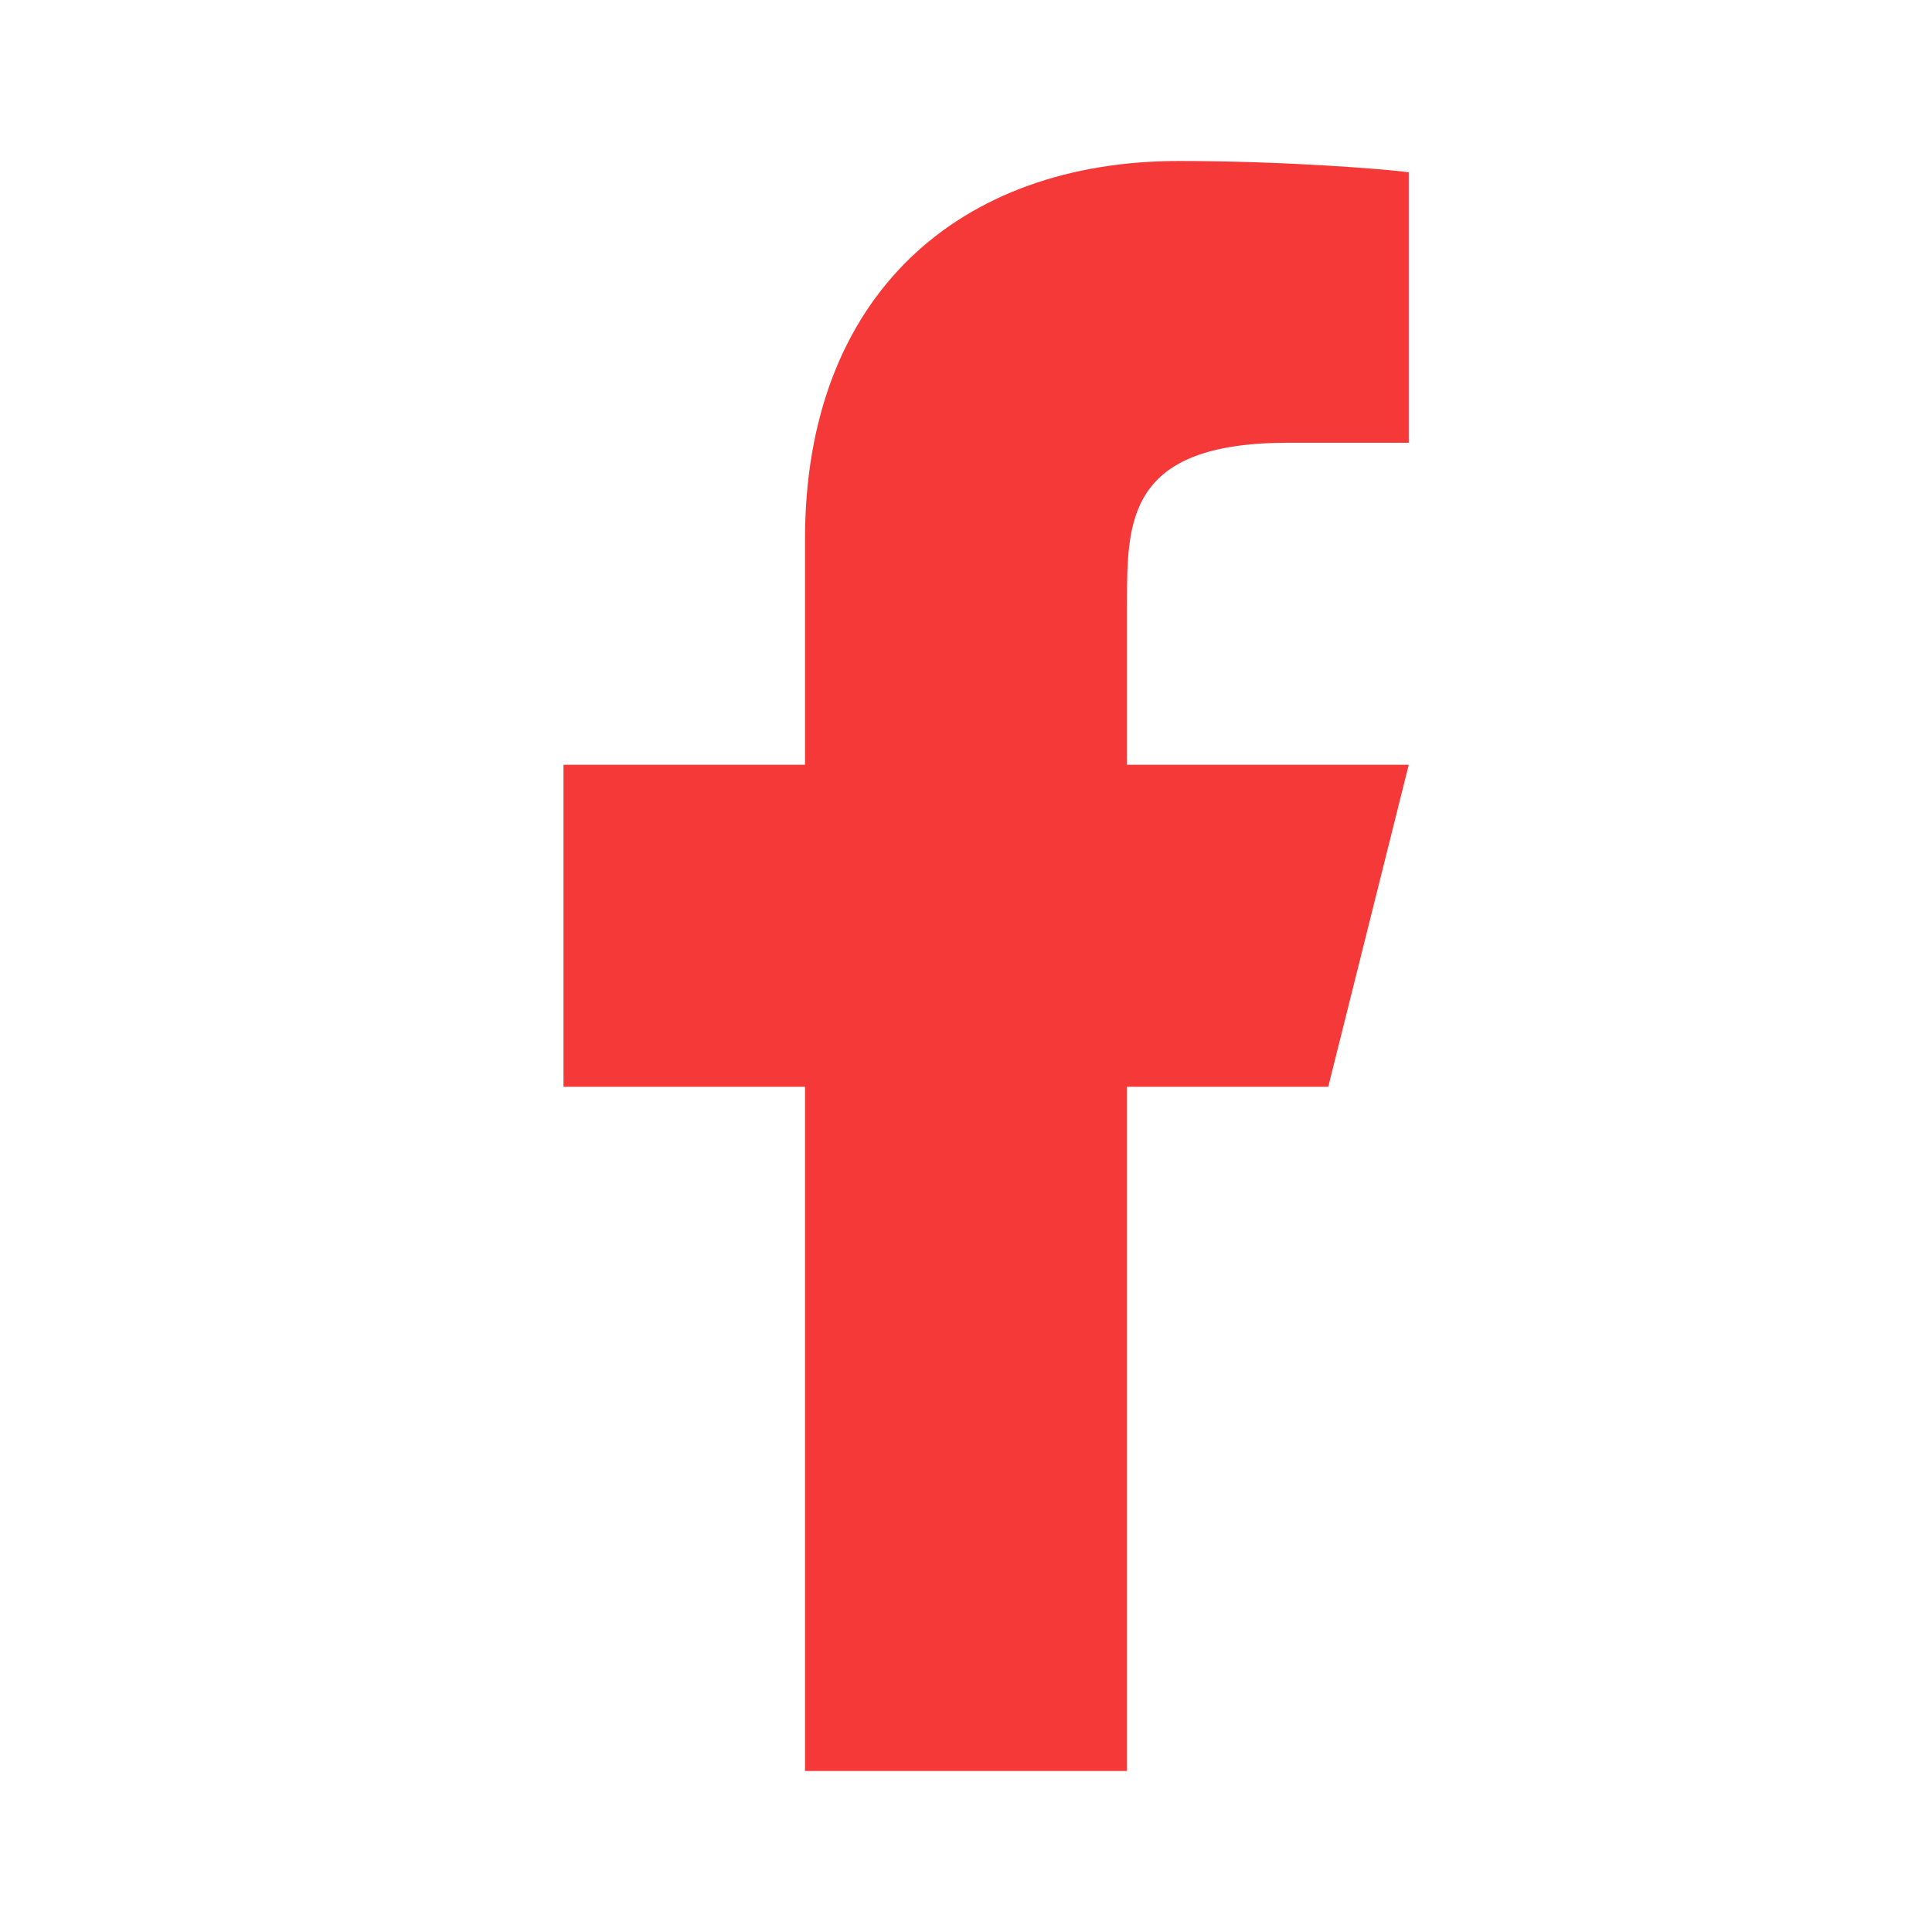
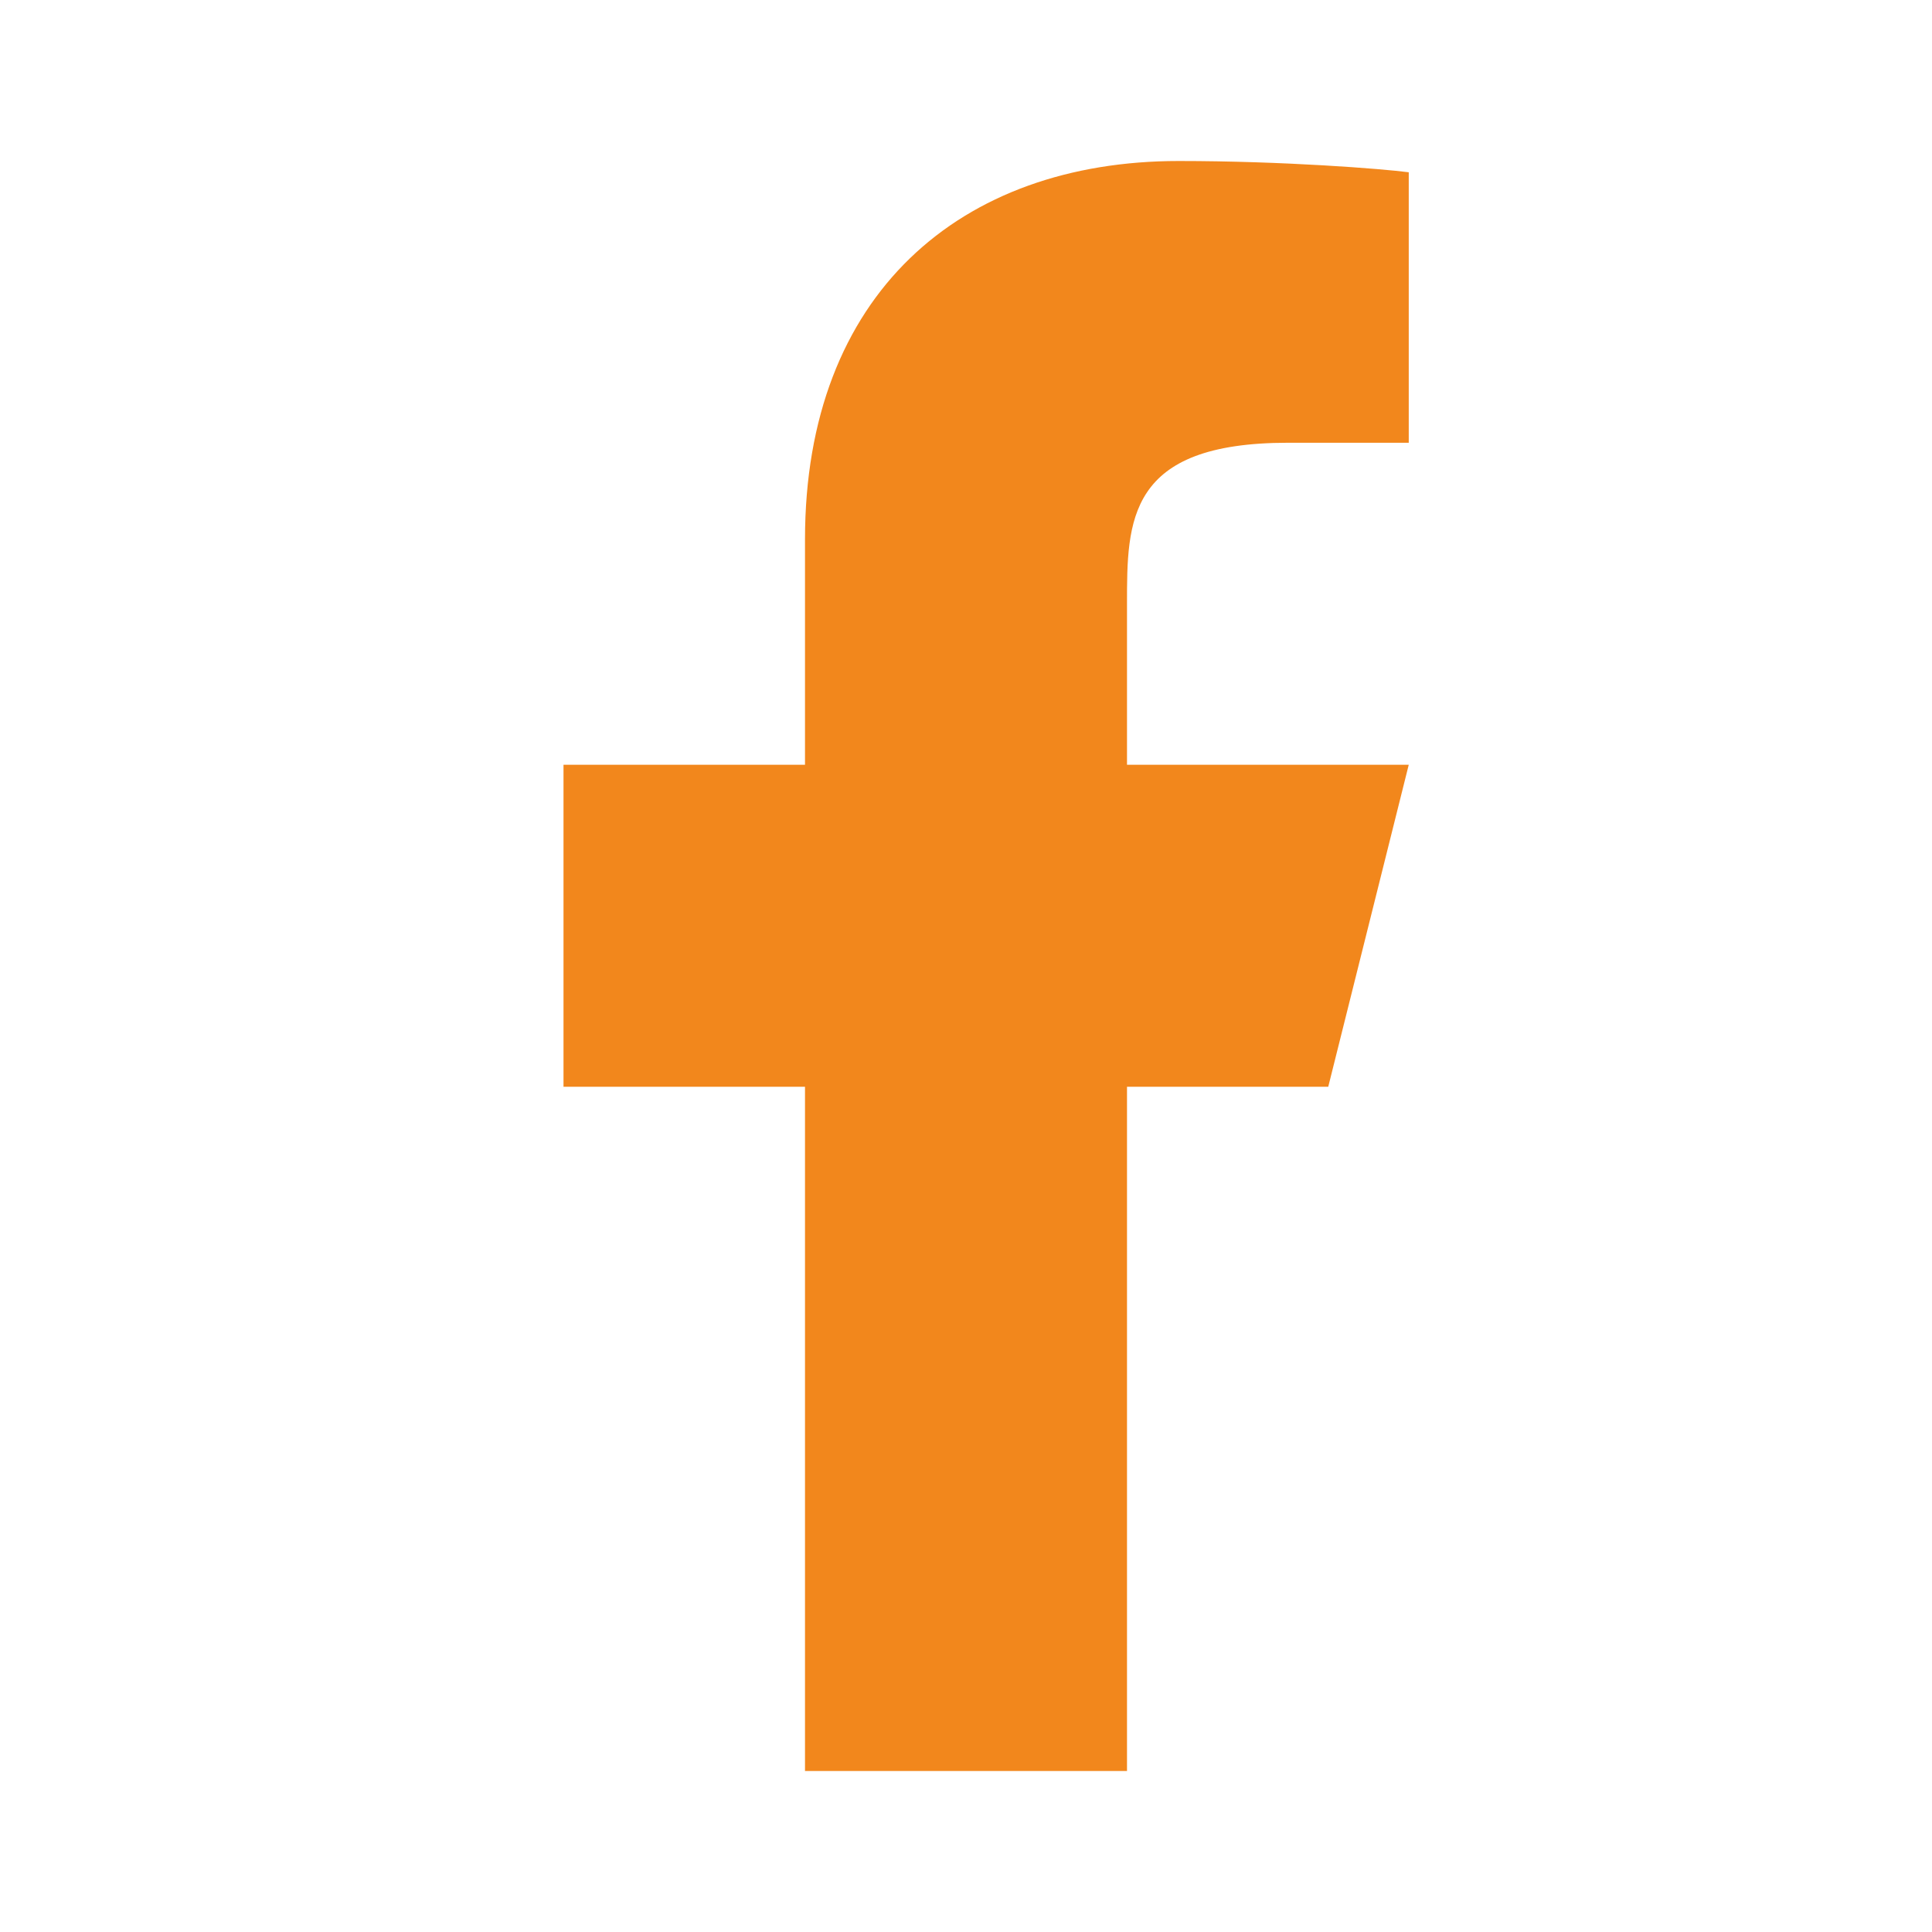
<svg xmlns="http://www.w3.org/2000/svg" viewBox="0 0 24 24" width="24" height="24">
  <path fill="none" d="M0 0h24v24H0z" />
-   <path d="M14 13.5h2.5l1-4H14v-2c0-1.03 0-2 2-2h1.5V2.14c-.326-.043-1.557-.14-2.857-.14C11.928 2 10 3.657 10 6.7v2.8H7v4h3V22h4v-8.5z" fill="rgba(245,56,56,1)" />
+   <path d="M14 13.5h2.5l1-4H14v-2c0-1.03 0-2 2-2h1.5V2.14c-.326-.043-1.557-.14-2.857-.14C11.928 2 10 3.657 10 6.7v2.8H7v4h3V22h4v-8.5z" fill="rgba(242, 135, 28,1)" />
</svg>
